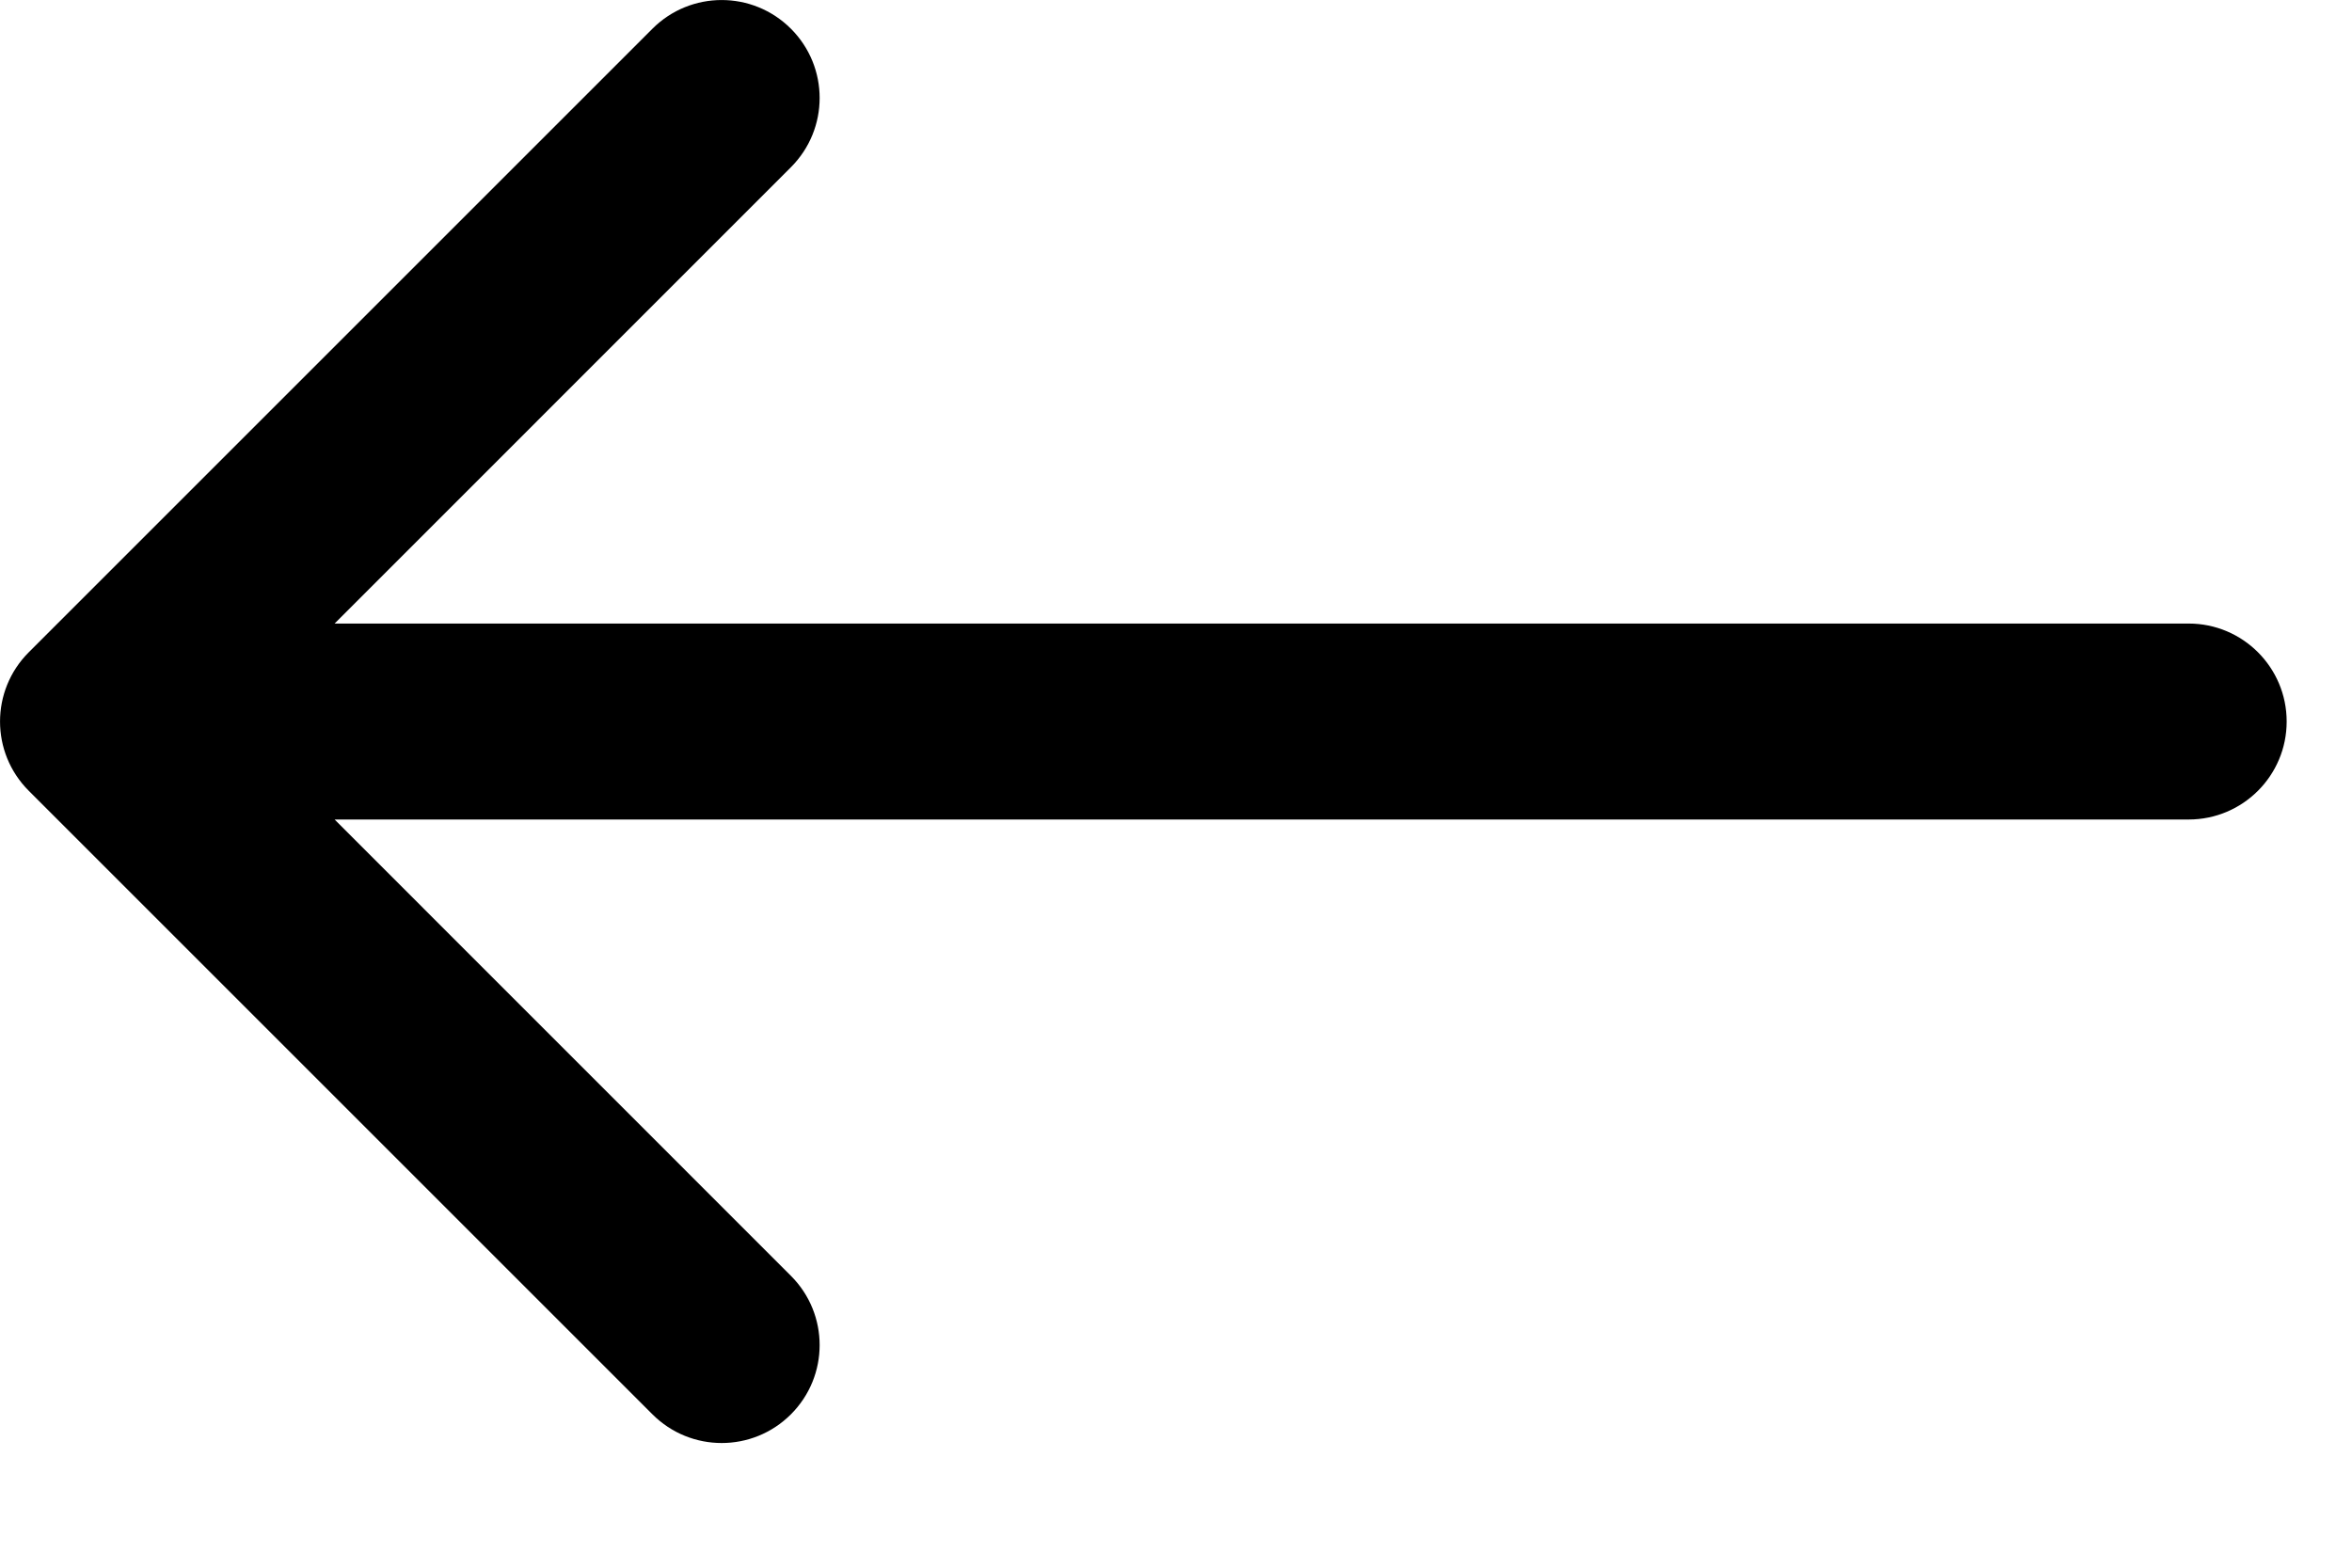
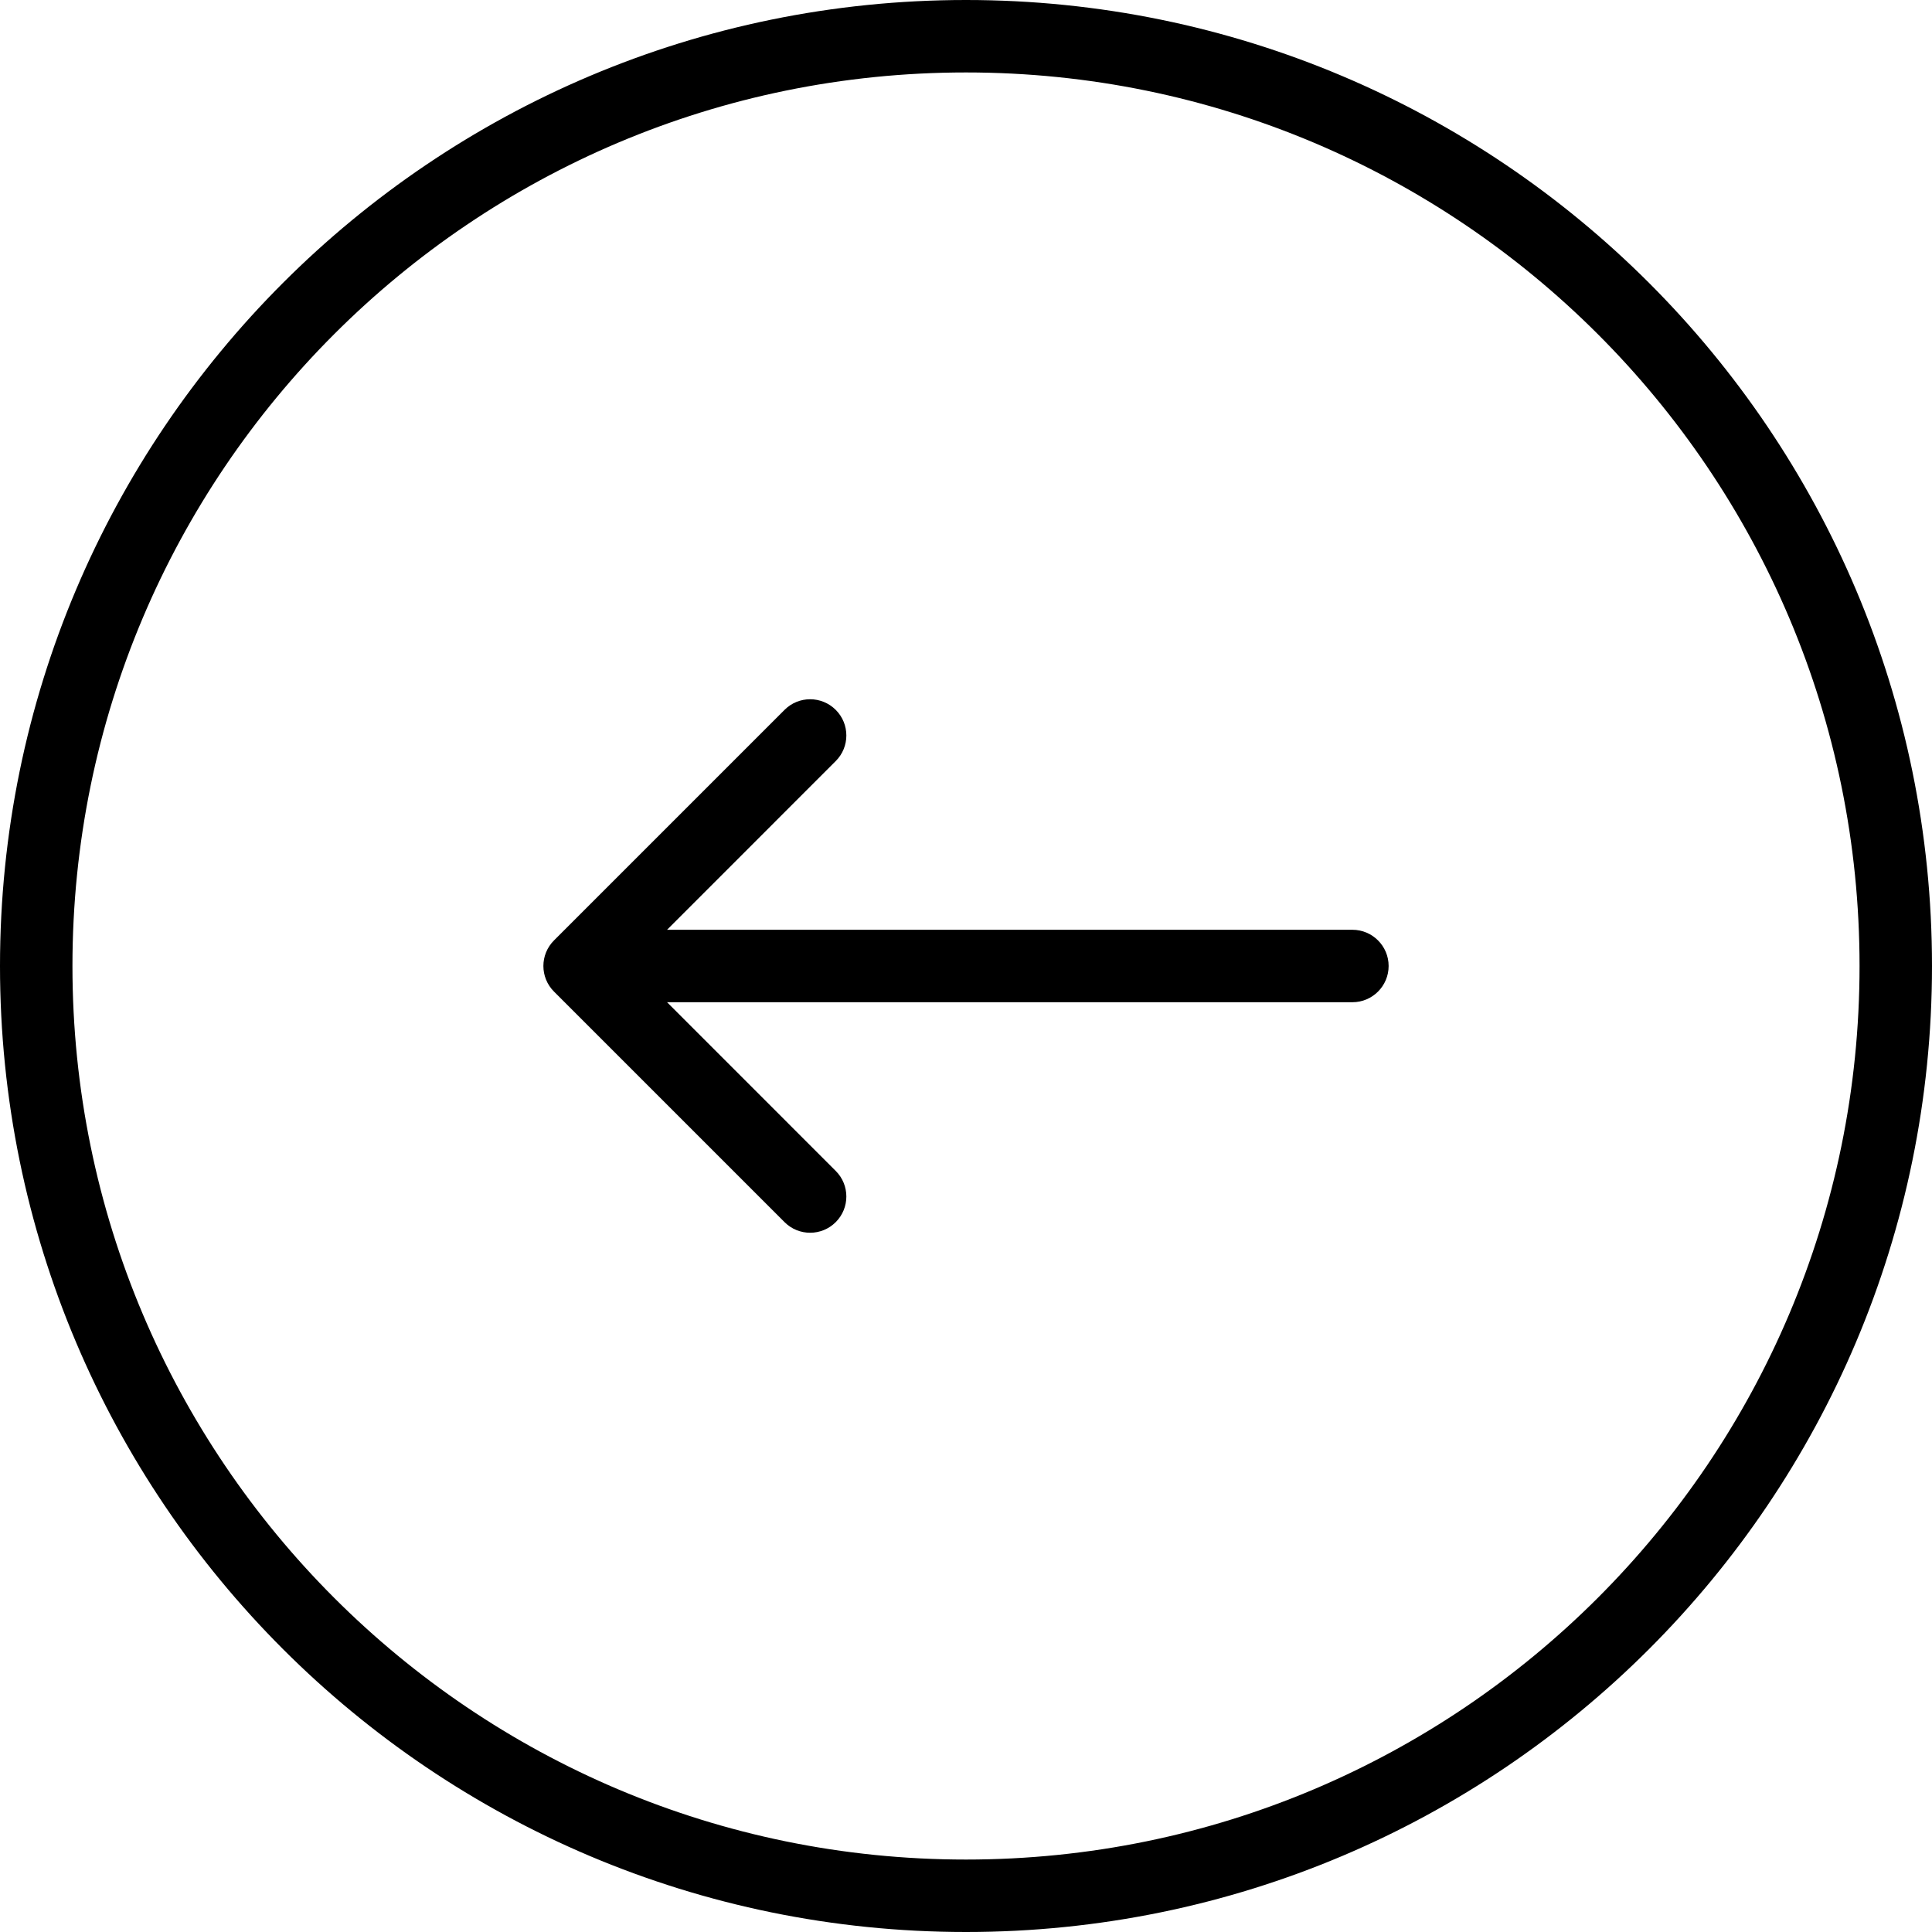
- <svg xmlns="http://www.w3.org/2000/svg" width="18" height="12" viewBox="0 0 18 12" fill="none">
-   <path d="M0.22 4.993C-0.073 5.286 -0.073 5.76 0.22 6.053L4.993 10.826C5.286 11.119 5.76 11.119 6.053 10.826C6.346 10.533 6.346 10.059 6.053 9.766L1.811 5.523L6.053 1.28C6.346 0.987 6.346 0.513 6.053 0.22C5.76 -0.073 5.286 -0.073 4.993 0.22L0.22 4.993ZM16.75 6.273C17.164 6.273 17.5 5.937 17.5 5.523C17.5 5.109 17.164 4.773 16.75 4.773L16.75 5.523L16.75 6.273ZM0.75 5.523L0.75 6.273L16.75 6.273L16.75 5.523L16.75 4.773L0.75 4.773L0.75 5.523Z" fill="black" />
+ <svg xmlns="http://www.w3.org/2000/svg" width="40" height="40" viewBox="0 0 40 40" fill="none">
+   <path d="M11.47 19.47C11.177 19.763 11.177 20.237 11.47 20.53L16.243 25.303C16.535 25.596 17.01 25.596 17.303 25.303C17.596 25.01 17.596 24.535 17.303 24.243L13.061 20L17.303 15.757C17.596 15.464 17.596 14.99 17.303 14.697C17.01 14.404 16.535 14.404 16.243 14.697L11.47 19.47ZM28 20.75C28.414 20.75 28.75 20.414 28.75 20C28.75 19.586 28.414 19.25 28 19.25L28 20L28 20.75ZM12 20L12 20.75L28 20.75L28 20L28 19.25L12 19.25L12 20Z" fill="black" />
+   <circle cx="20" cy="20" r="19.25" stroke="black" stroke-width="1.5" />
</svg>
